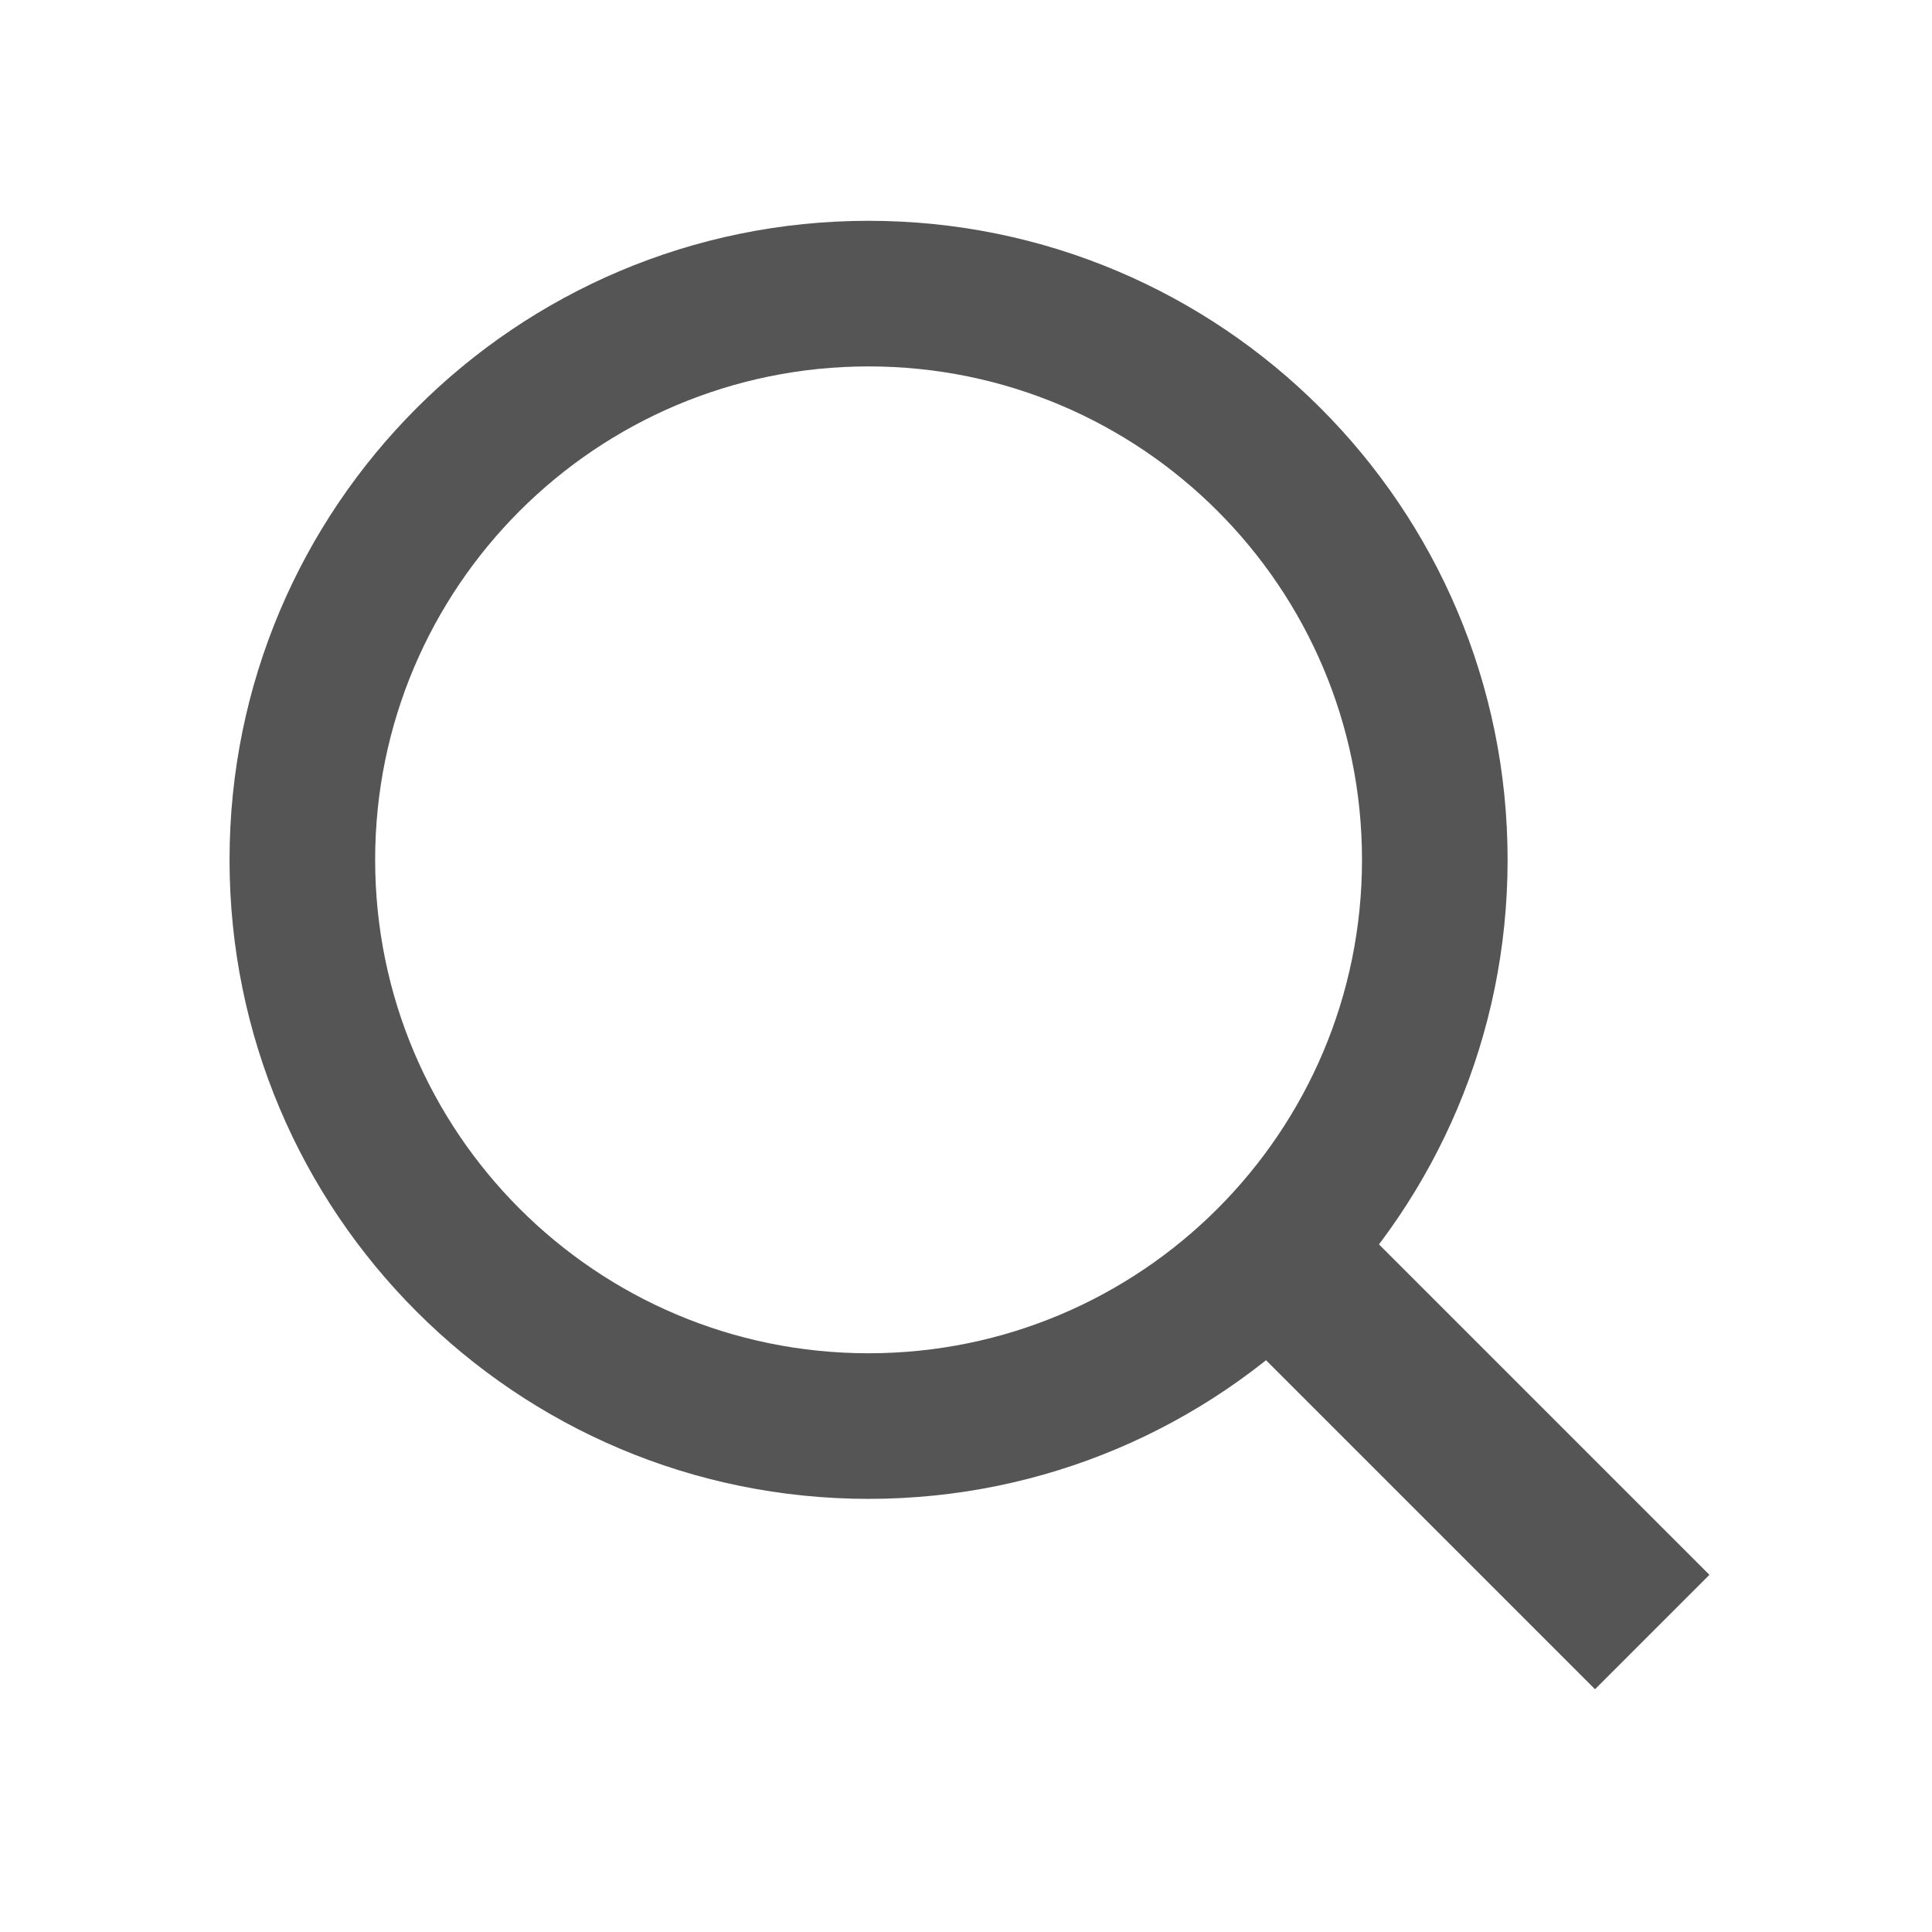
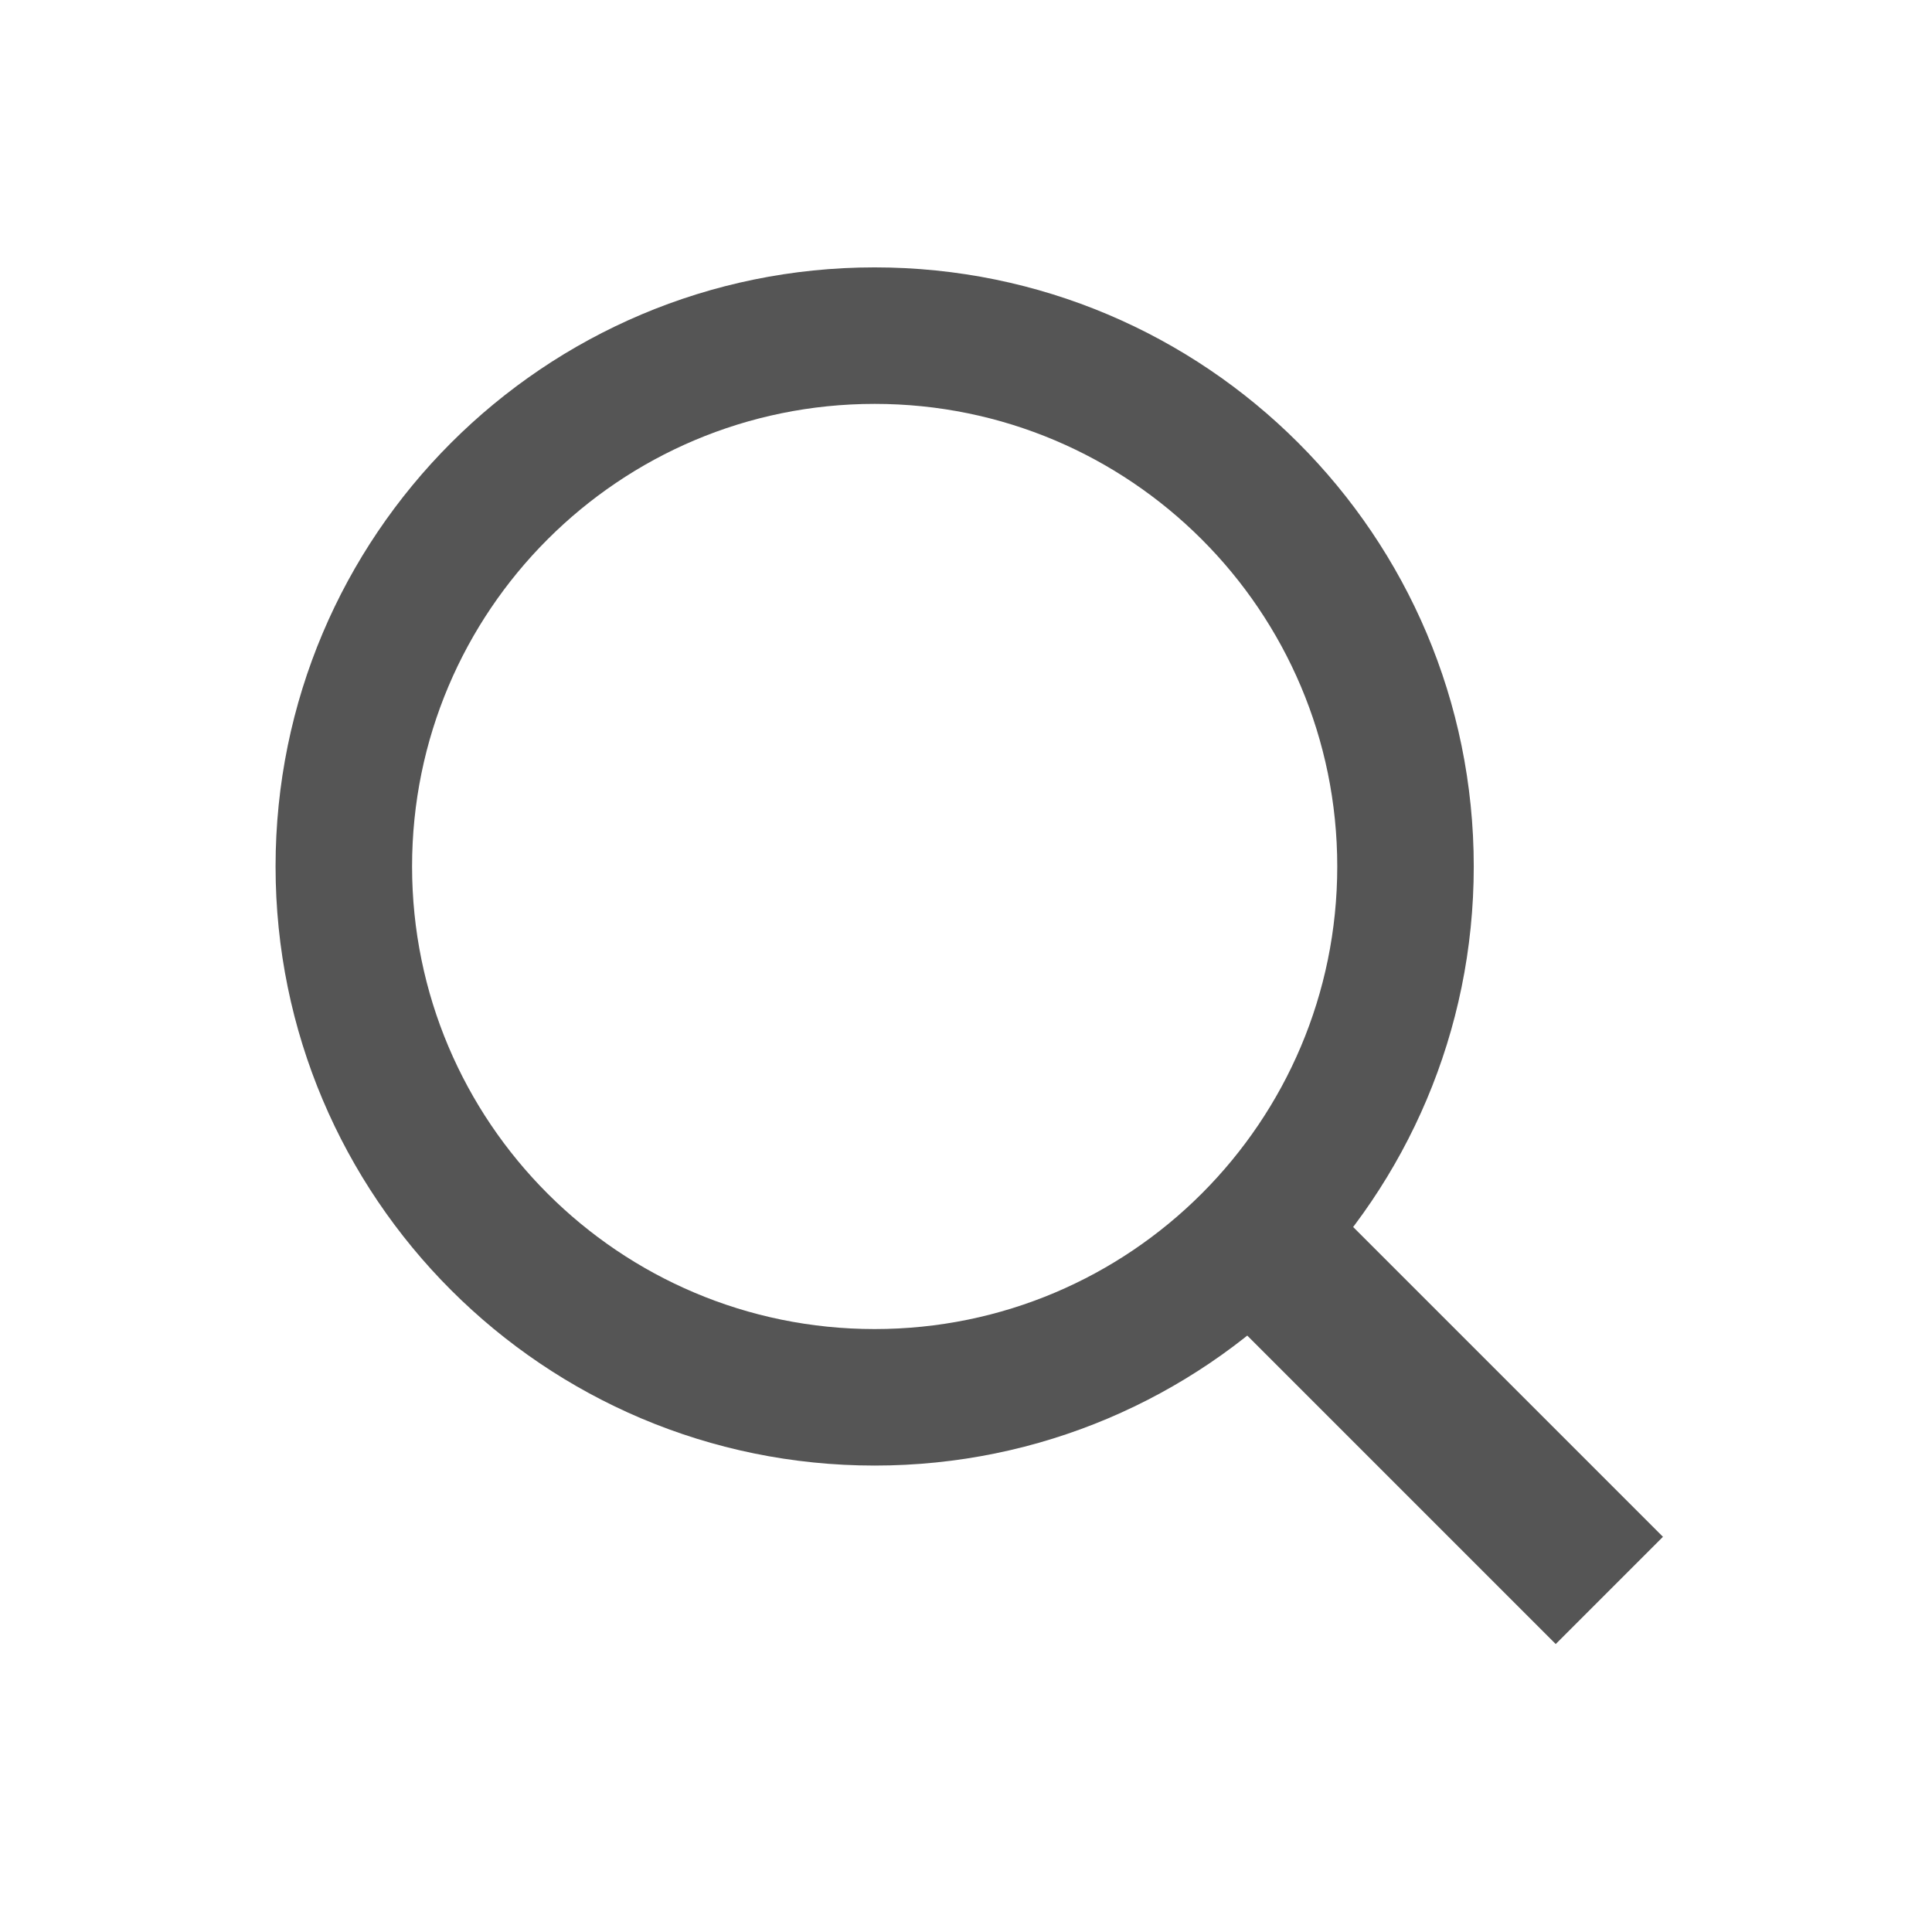
- <svg xmlns="http://www.w3.org/2000/svg" t="1552053272537" class="icon" style="" viewBox="0 0 1024 1024" version="1.1" p-id="1179" width="16" height="16">
+ <svg xmlns="http://www.w3.org/2000/svg" t="1552115908701" class="icon" style="" viewBox="0 0 1024 1024" version="1.1" p-id="1457" width="16" height="16">
  <defs>
    <style type="text/css" />
  </defs>
-   <path d="M460.352 794.431c-187.046 0-338.69-151.643-338.69-338.709C121.663 268.676 273.306 117.032 460.352 117.032c187.066 0 338.709 151.643 338.709 338.69 0 187.066-151.643 338.709-338.709 338.709z m0-77.172c144.447 0 261.537-117.09 261.537-261.537 0-144.428-117.109-261.517-261.537-261.517-144.428 0-261.517 117.09-261.517 261.517 0 144.447 117.09 261.537 261.517 261.537z" fill="#555555" p-id="1180" />
-   <path d="M633.184 683.111l60.626-60.626 212.219 212.219-60.626 60.626-212.219-212.219Z" fill="#555555" p-id="1181" />
+   <path d="M463.58 776.779c-175.356 0-317.522-142.166-317.522-317.54C146.059 283.884 288.225 141.718 463.58 141.718c175.374 0 317.54 142.166 317.54 317.522 0 175.374-142.166 317.54-317.54 317.54z m0-72.349c135.419 0 245.191-109.772 245.191-245.191 0-135.401-109.79-245.173-245.191-245.173-135.401 0-245.173 109.772-245.173 245.173 0 135.419 109.772 245.191 245.173 245.191z" fill="#555555" p-id="1458" />
+   <path d="M625.61 672.416l56.837-56.837 198.955 198.955-56.837 56.837-198.955-198.955Z" fill="#555555" p-id="1459" />
</svg>
